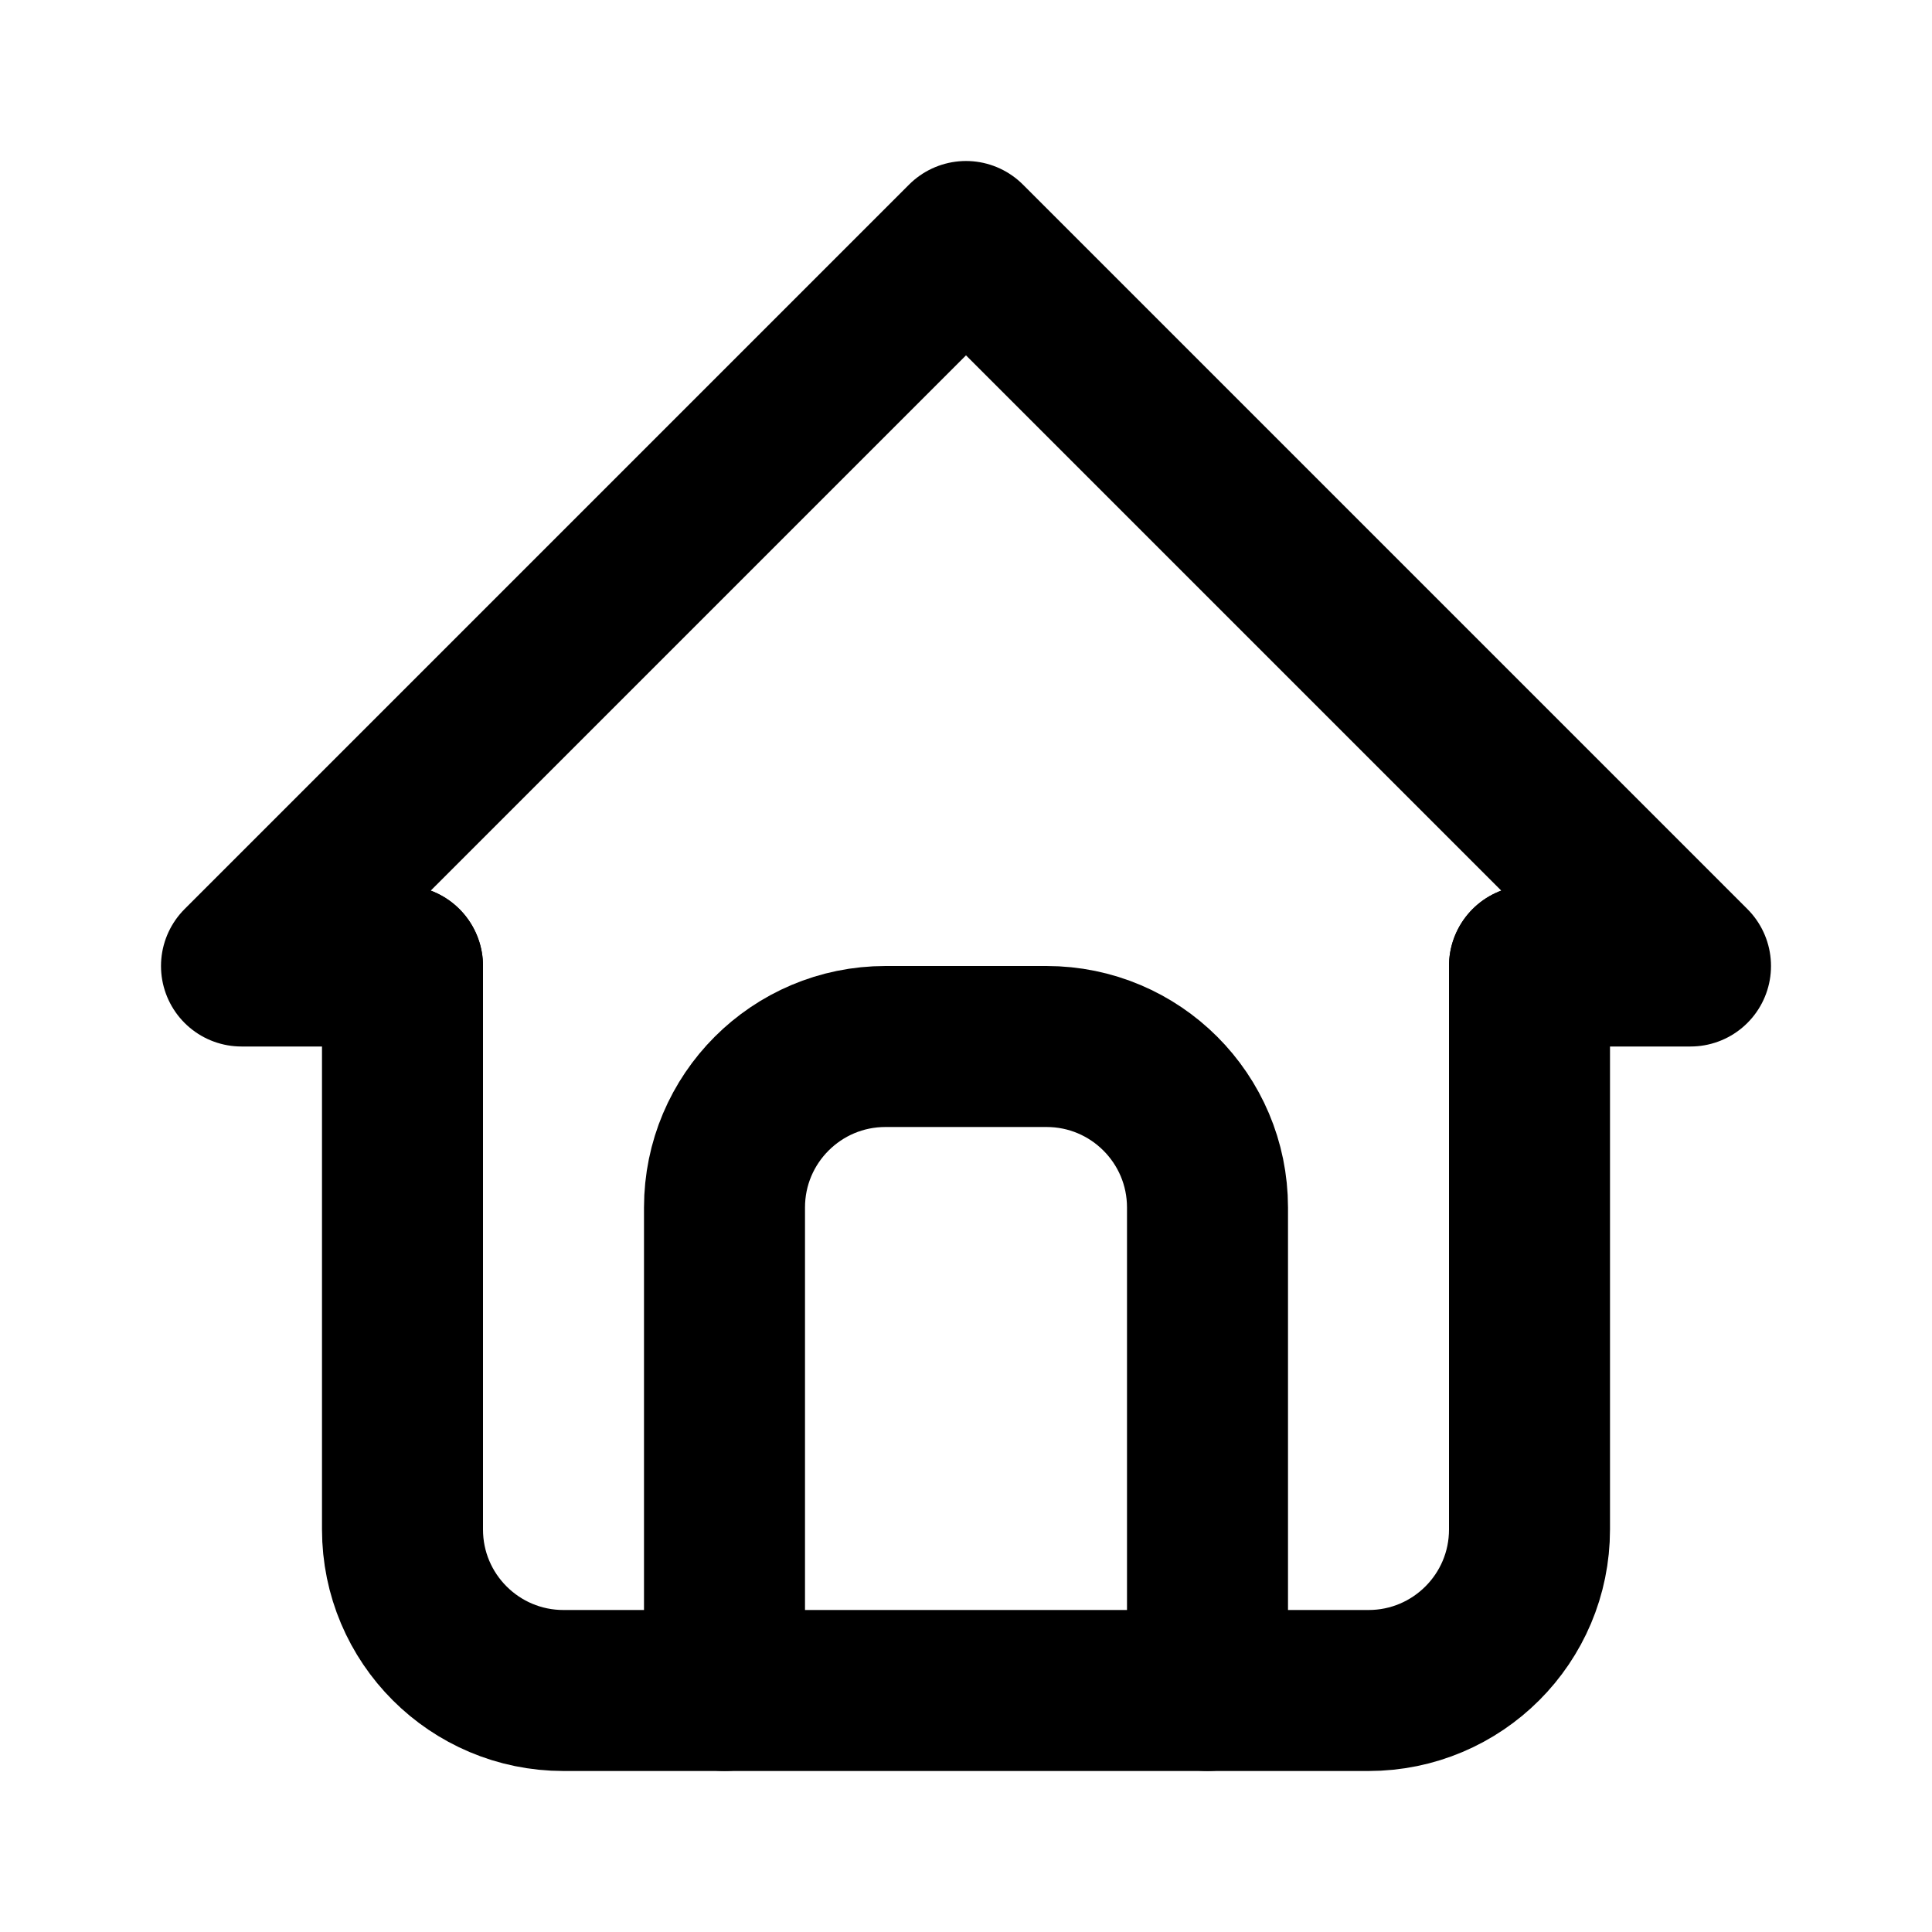
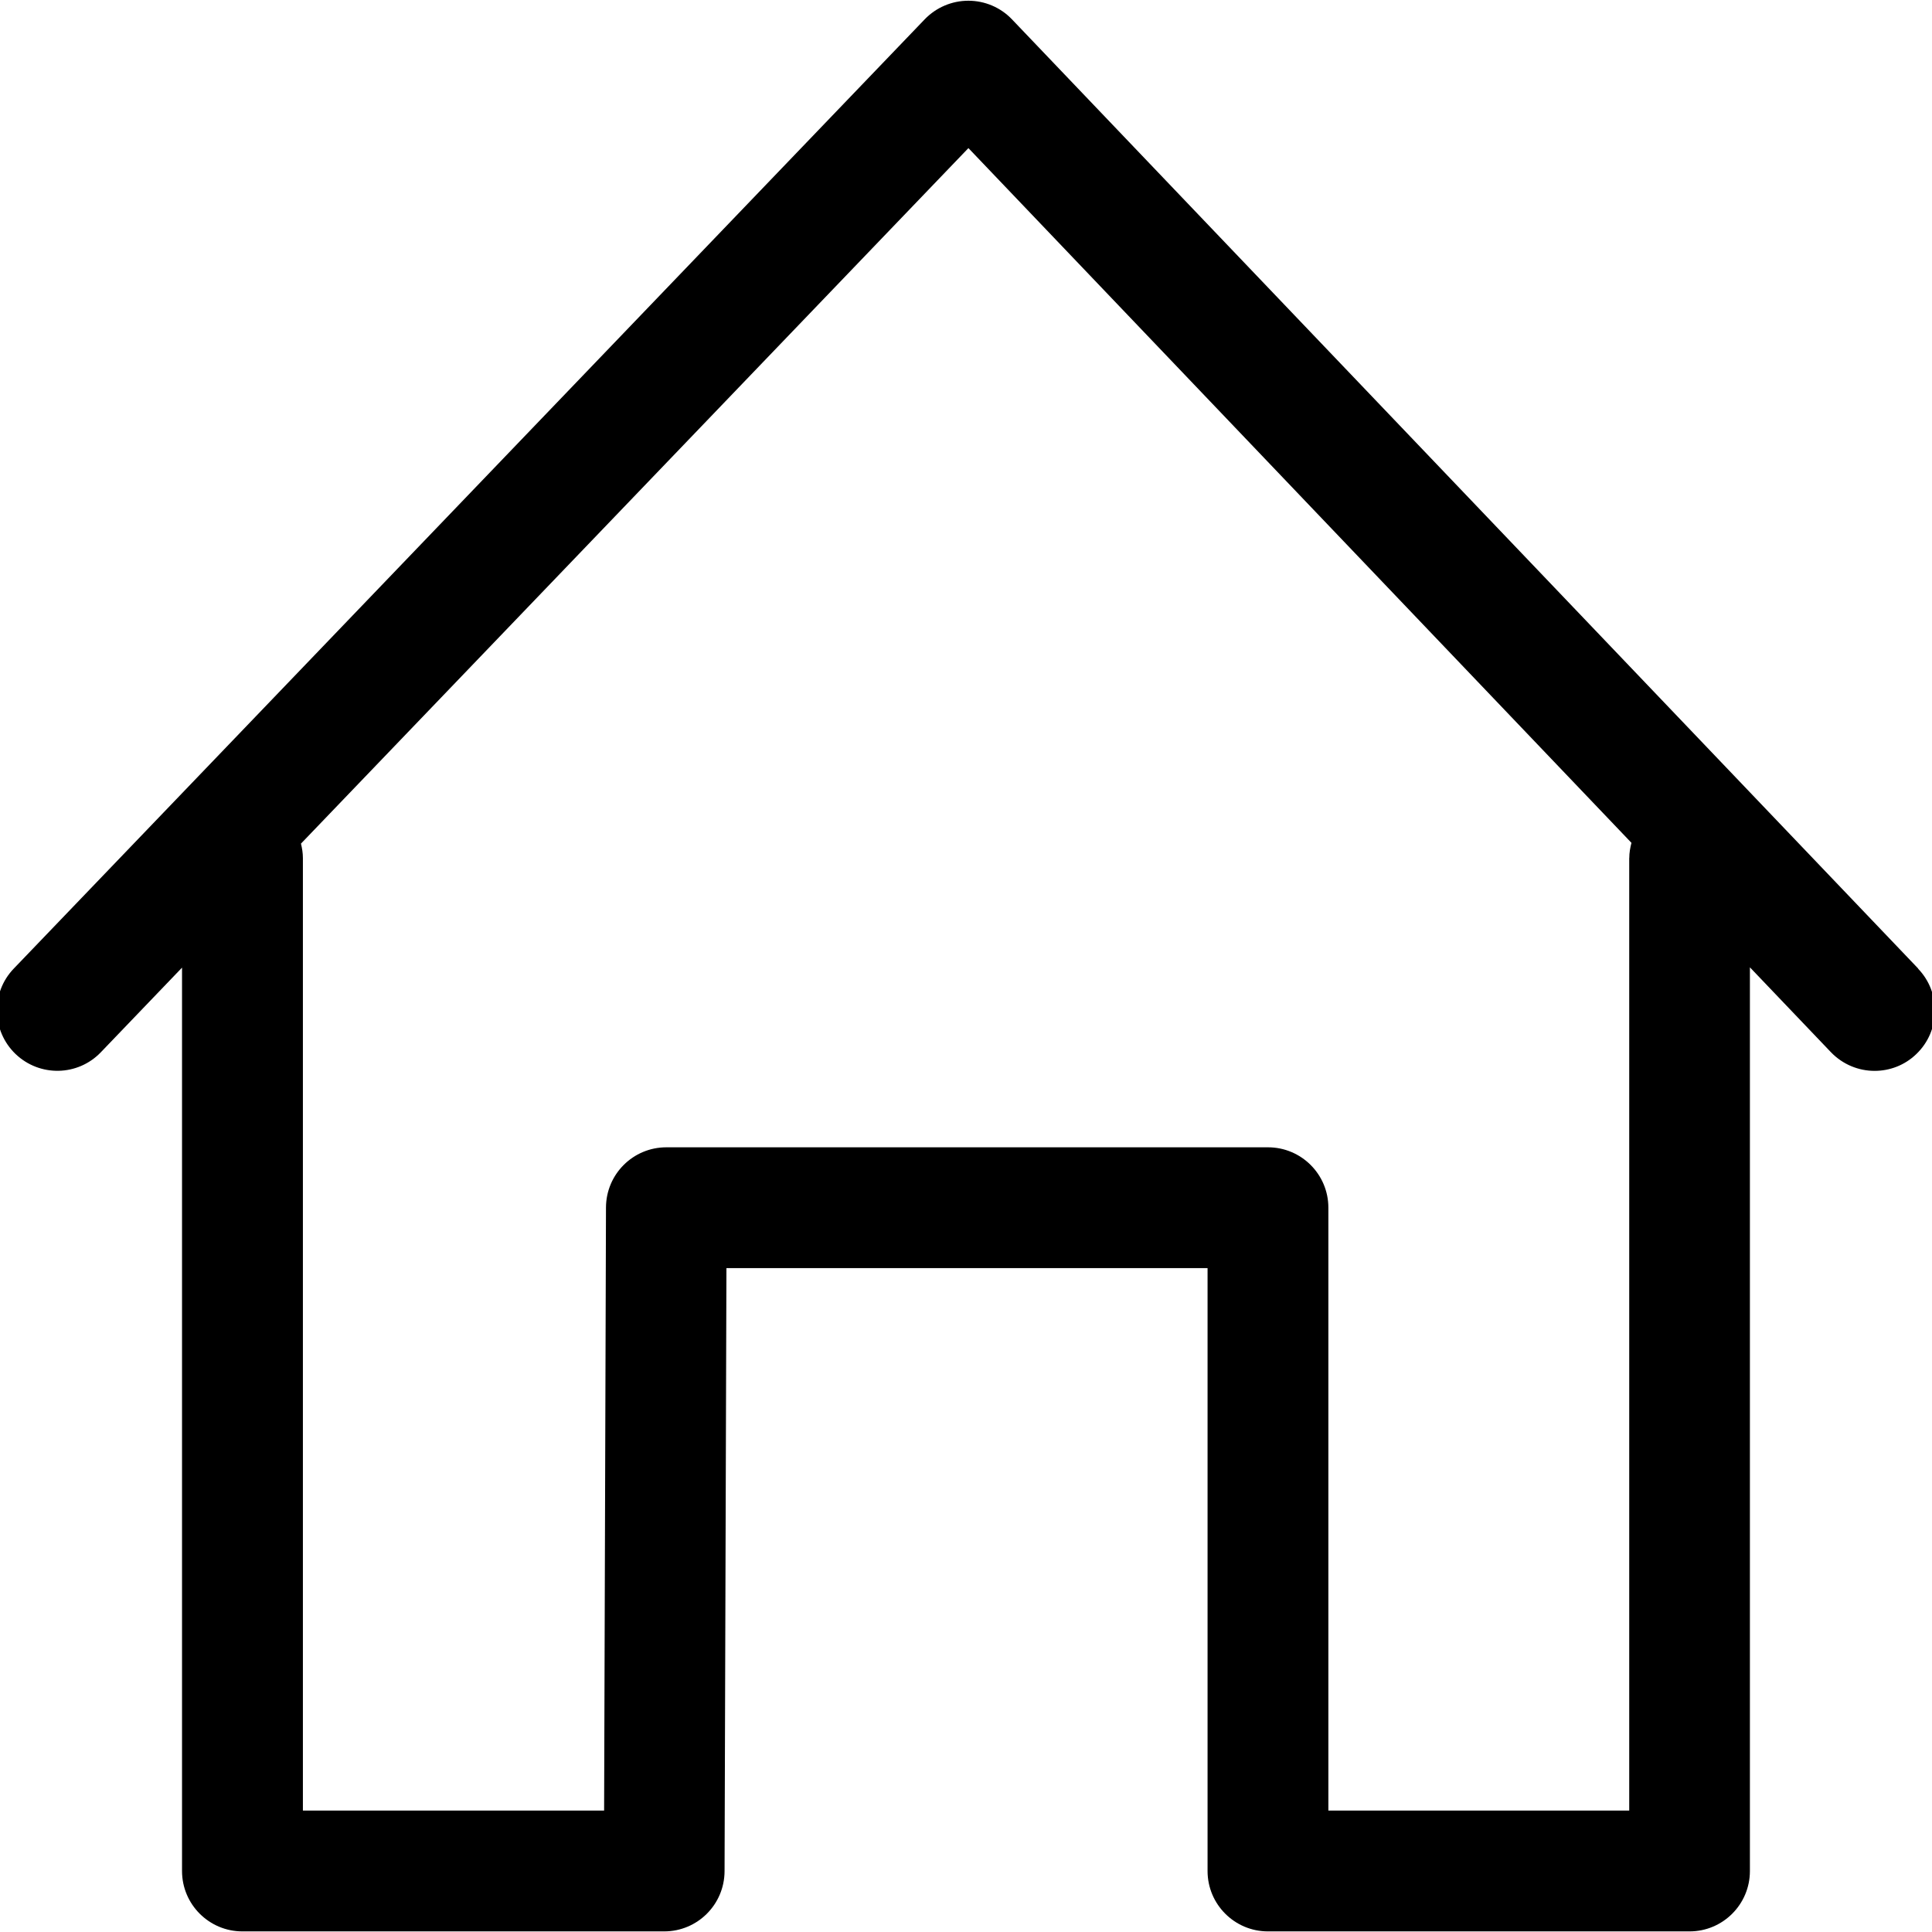
- <svg xmlns="http://www.w3.org/2000/svg" class="icon" width="24" height="24" viewBox="0 0 24 24" stroke-width="2" stroke="currentColor" fill="none" stroke-linecap="round" stroke-linejoin="round">
-   <path stroke="none" d="M0 0h24v24H0z" fill="none" />
-   <path d="M5 12l-2 0l9 -9l9 9l-2 0" />
-   <path d="M5 12v7a2 2 0 0 0 2 2h10a2 2 0 0 0 2 -2v-7" />
-   <path d="M9 21v-6a2 2 0 0 1 2 -2h2a2 2 0 0 1 2 2v6" />
+ <svg xmlns="http://www.w3.org/2000/svg" fill="#000000" width="800px" height="800px" viewBox="0 0 32 32" version="1.1">
+   <path d="M31.772 16.043l-15.012-15.724c-0.189-0.197-0.449-0.307-0.721-0.307s-0.533 0.111-0.722 0.307l-15.089 15.724c-0.383 0.398-0.369 1.031 0.029 1.414 0.399 0.382 1.031 0.371 1.414-0.029l1.344-1.401v14.963c0 0.552 0.448 1 1 1h6.986c0.551 0 0.998-0.445 1-0.997l0.031-9.989h7.969v9.986c0 0.552 0.448 1 1 1h6.983c0.552 0 1-0.448 1-1v-14.968l1.343 1.407c0.197 0.204 0.459 0.308 0.722 0.308 0.249 0 0.499-0.092 0.692-0.279 0.398-0.382 0.411-1.015 0.029-1.413zM26.985 14.213v15.776h-4.983v-9.986c0-0.552-0.448-1-1-1h-9.965c-0.551 0-0.998 0.445-1 0.997l-0.031 9.989h-4.989v-15.777c0-0.082-0.013-0.162-0.032-0.239l11.055-11.52 10.982 11.507c-0.021 0.081-0.036 0.165-0.036 0.252z" />
</svg>
